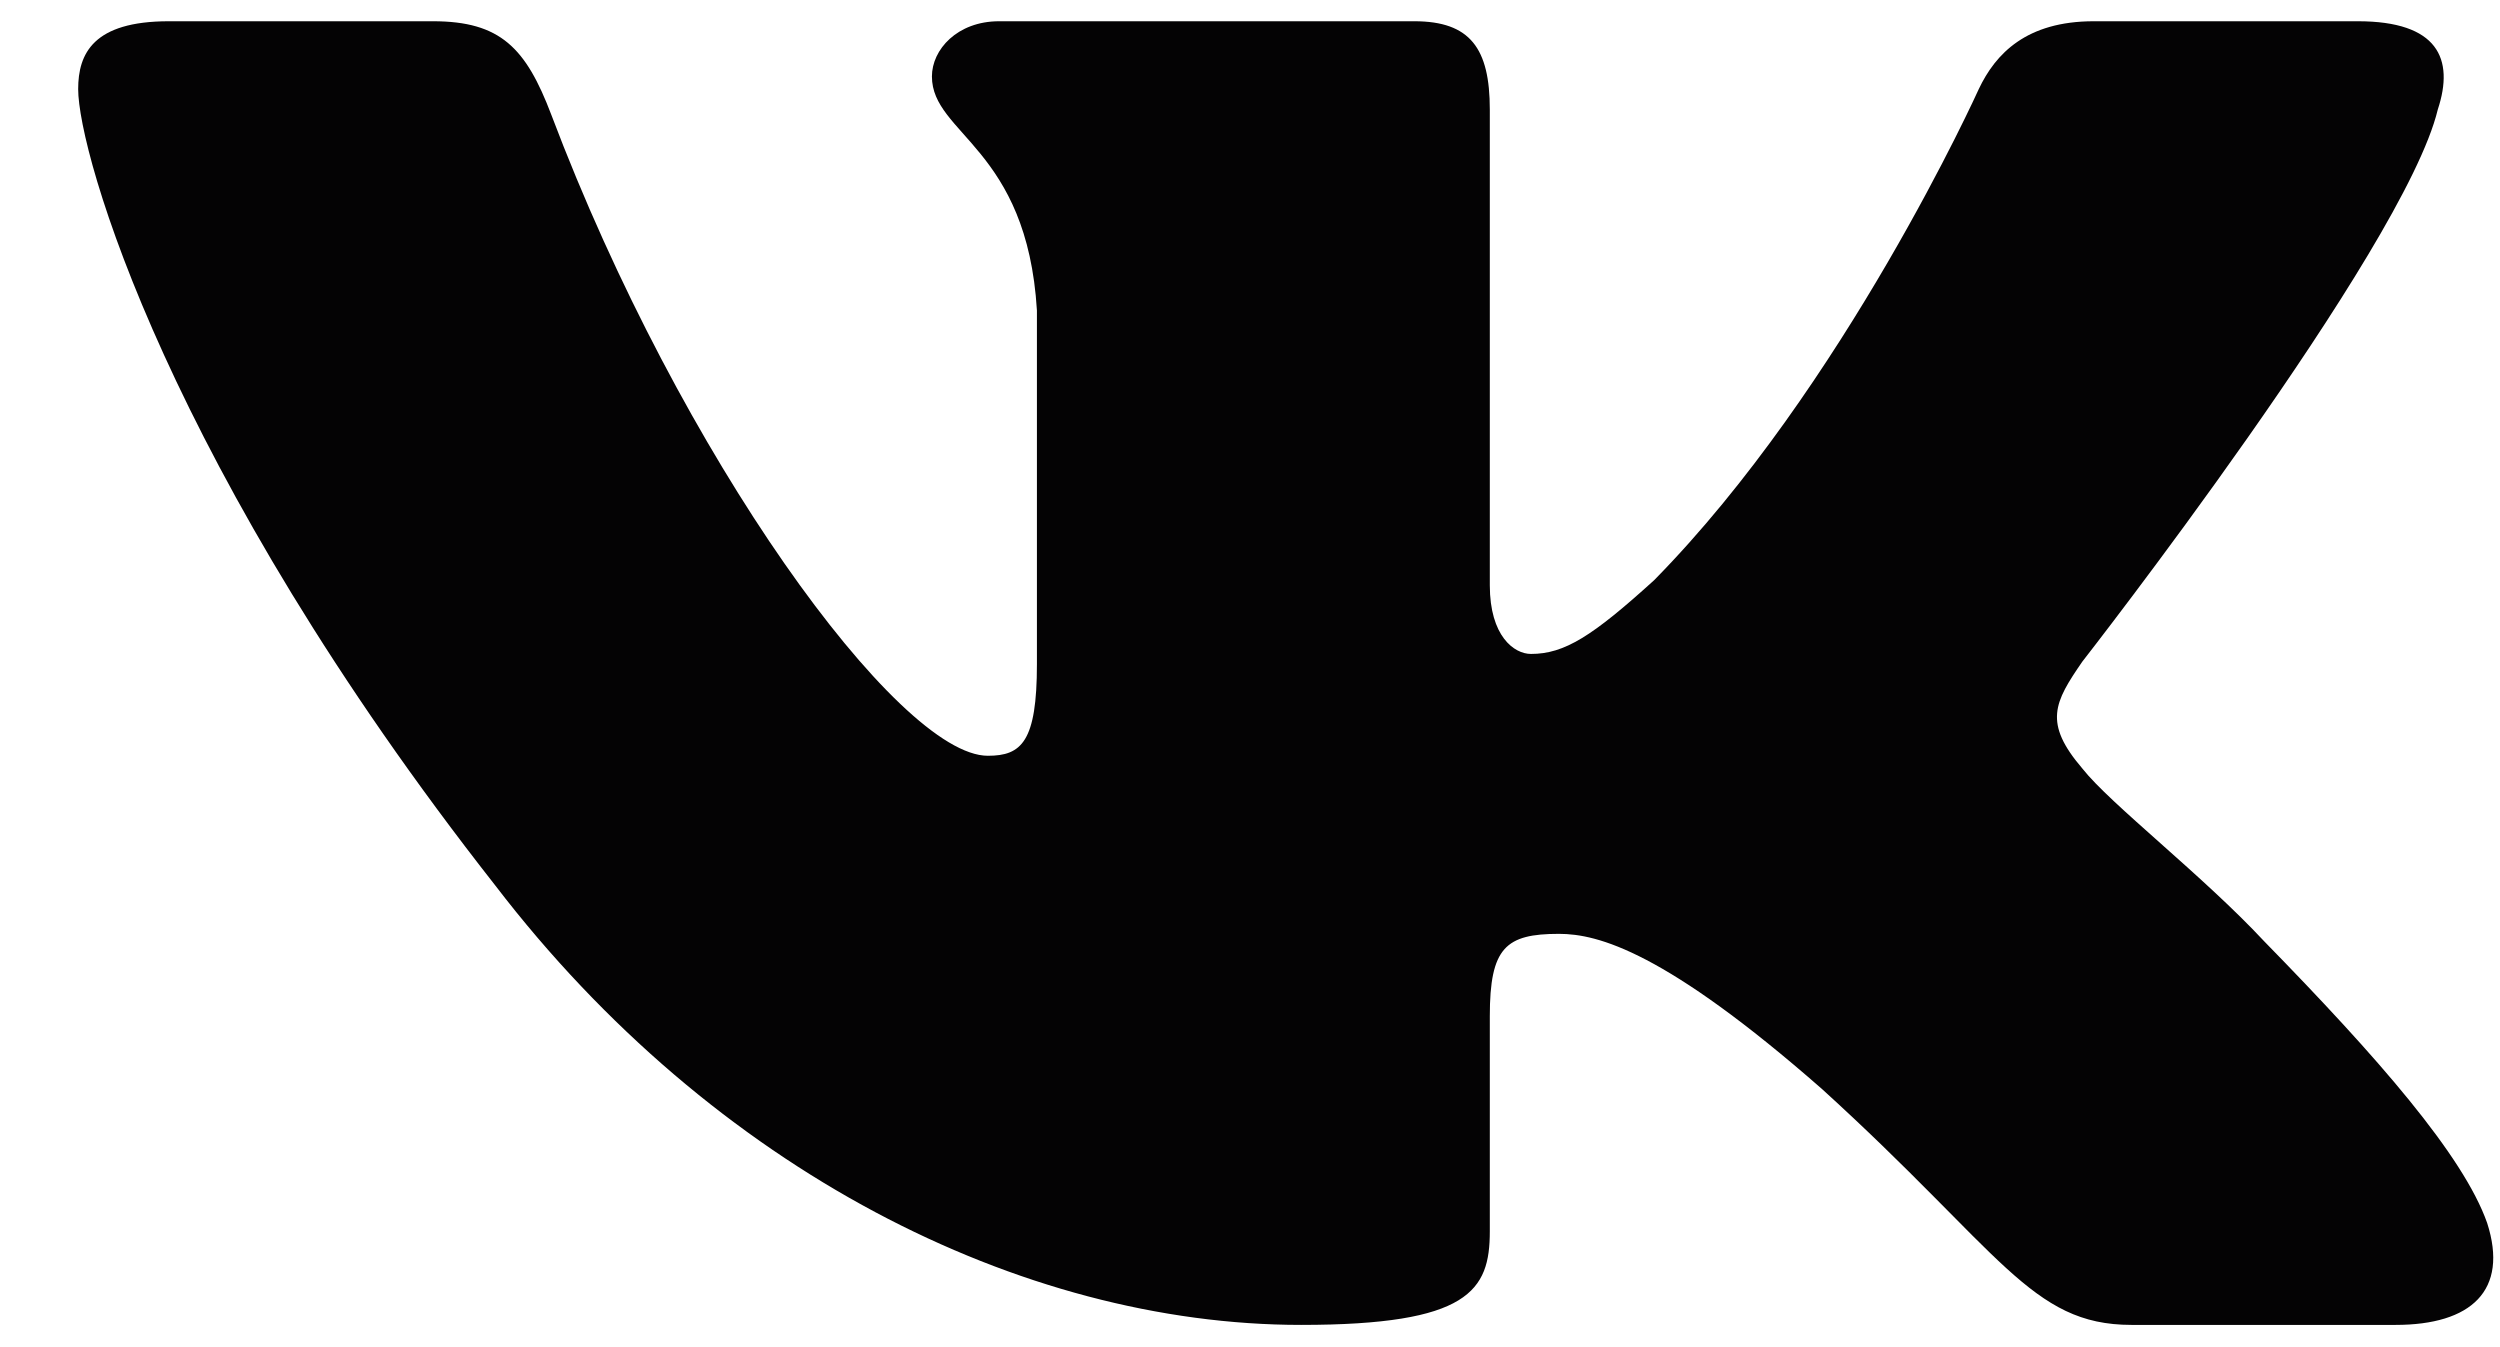
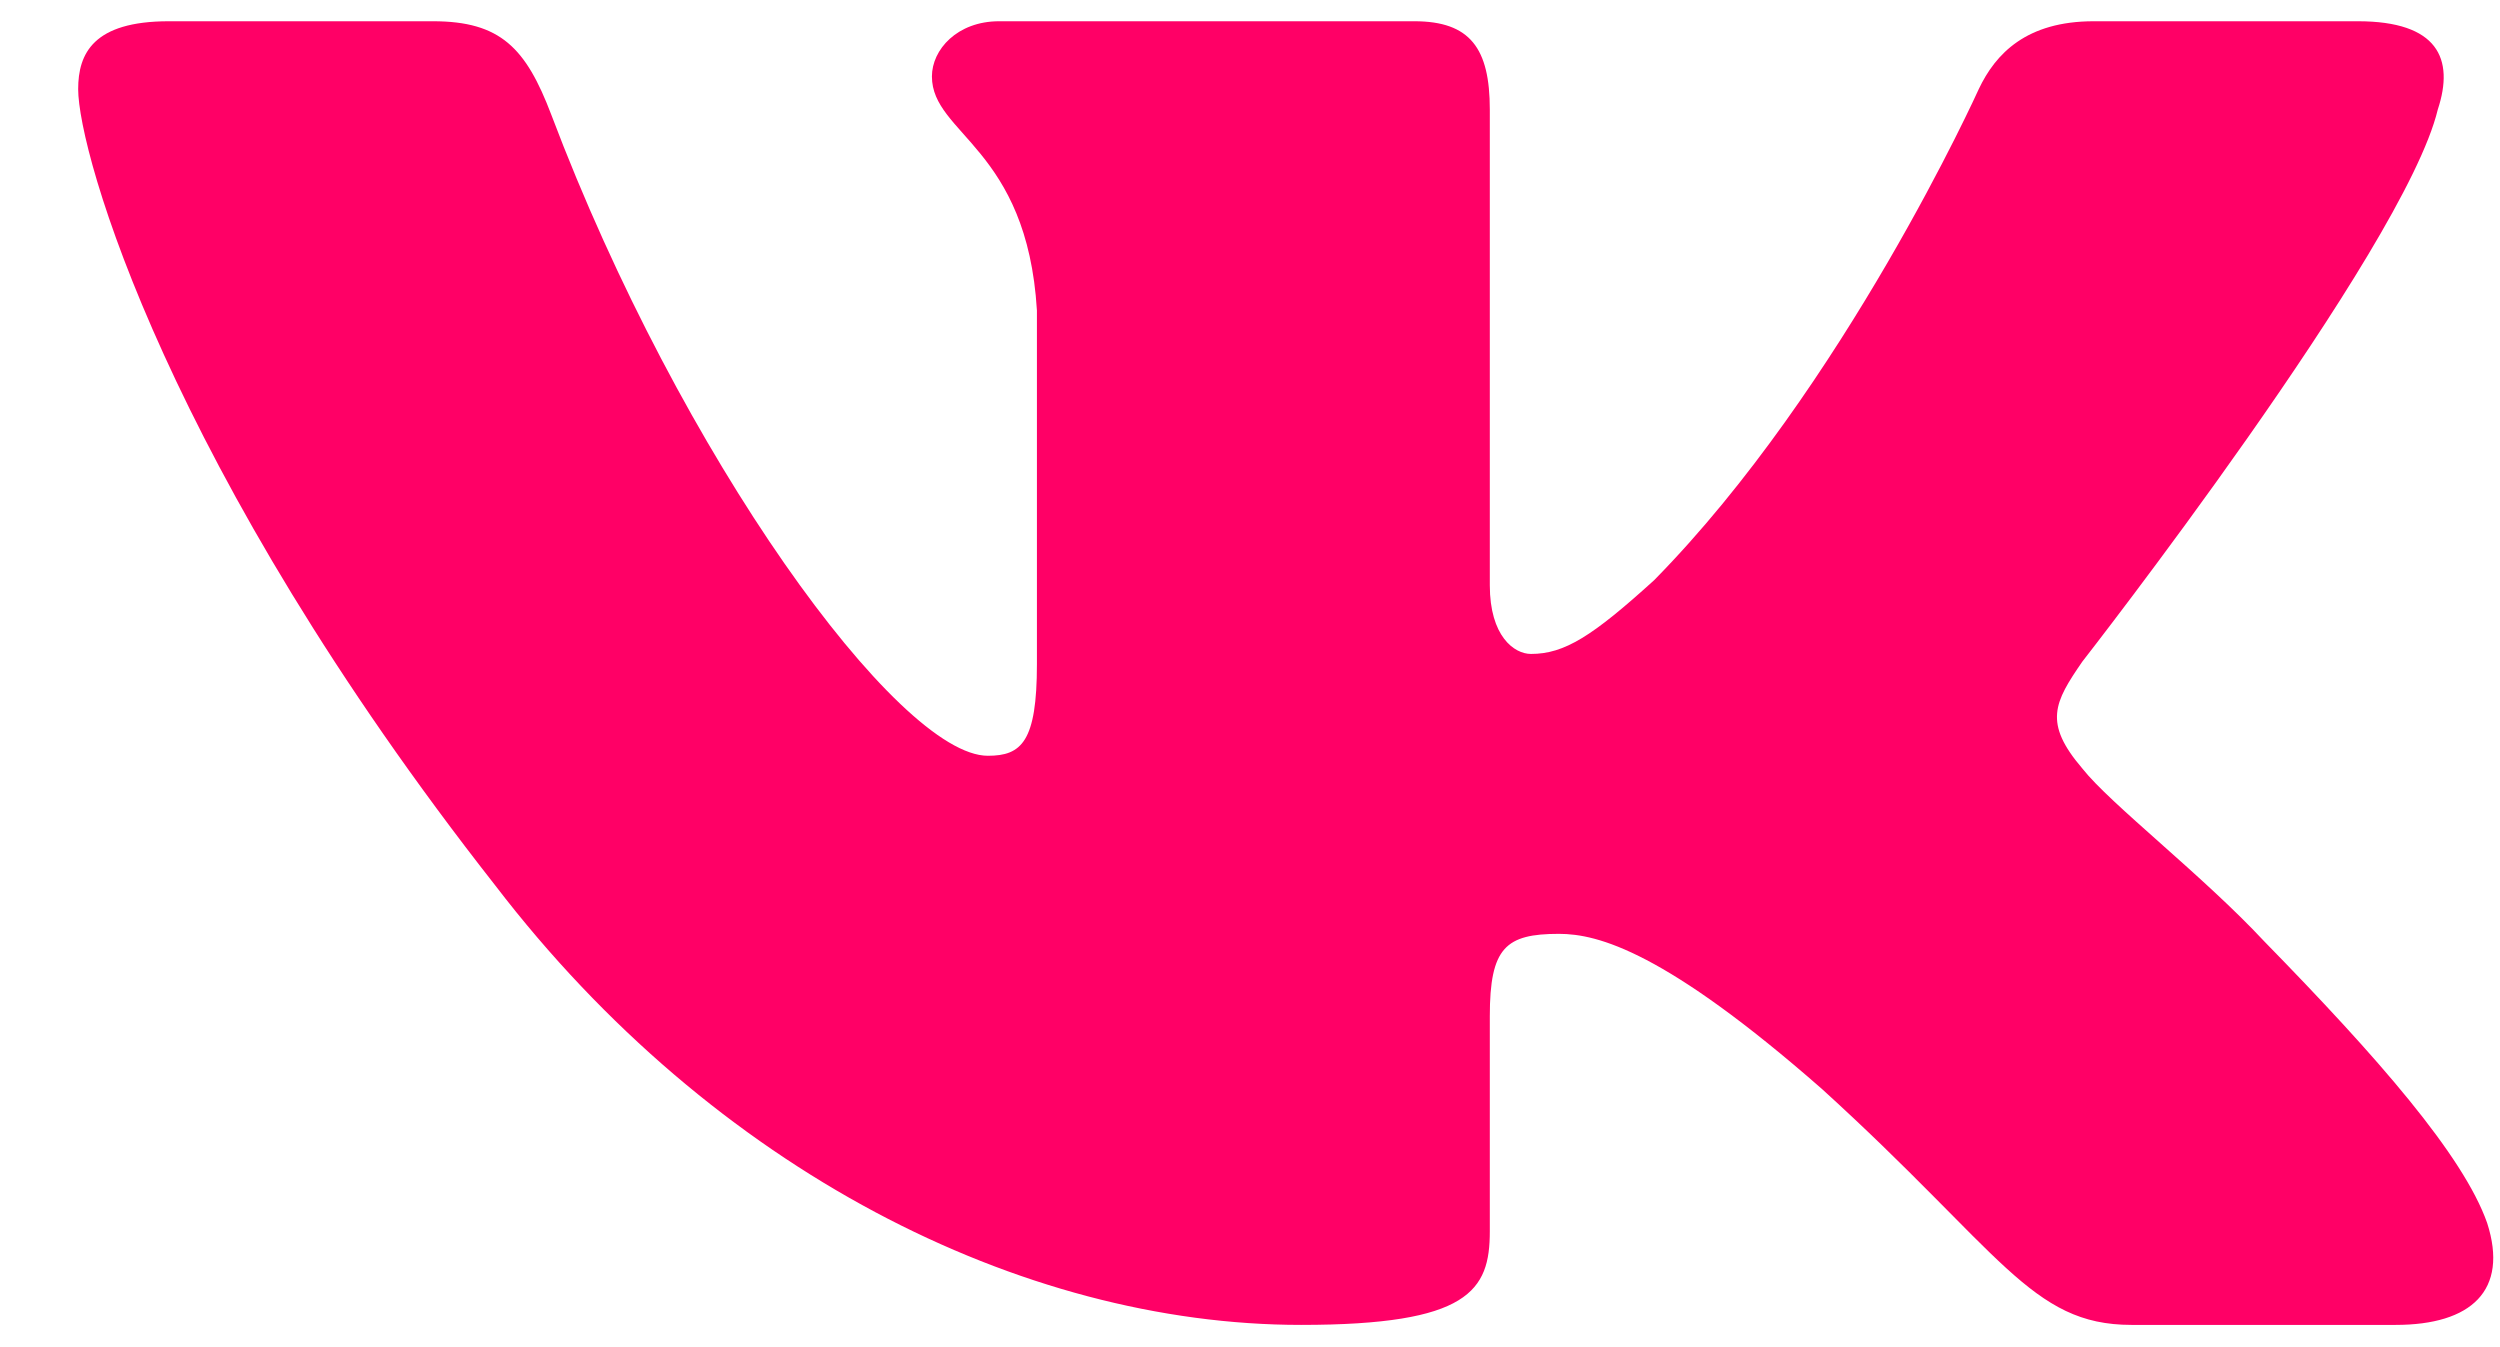
<svg xmlns="http://www.w3.org/2000/svg" width="26" height="14" viewBox="0 0 26 14" fill="none">
-   <path fill-rule="evenodd" clip-rule="evenodd" d="M25.353 1.139C25.528 0.61 25.353 0.221 24.522 0.221H21.775C21.076 0.221 20.754 0.557 20.579 0.927C20.579 0.927 19.182 4.023 17.203 6.034C16.562 6.616 16.271 6.801 15.922 6.801C15.747 6.801 15.494 6.616 15.494 6.087V1.139C15.494 0.504 15.291 0.221 14.709 0.221H10.391C9.955 0.221 9.692 0.516 9.692 0.795C9.692 1.397 10.682 1.536 10.784 3.229V6.907C10.784 7.714 10.624 7.86 10.274 7.86C9.343 7.86 7.077 4.75 5.733 1.192C5.47 0.5 5.206 0.221 4.503 0.221H1.756C0.97 0.221 0.813 0.557 0.813 0.927C0.813 1.589 1.745 4.87 5.151 9.209C7.422 12.173 10.621 13.779 13.531 13.779C15.278 13.779 15.494 13.422 15.494 12.807V10.568C15.494 9.854 15.66 9.712 16.213 9.712C16.62 9.712 17.319 9.897 18.949 11.326C20.812 13.019 21.119 13.779 22.167 13.779H24.915C25.7 13.779 26.093 13.422 25.866 12.718C25.618 12.016 24.729 10.998 23.549 9.791C22.908 9.103 21.947 8.362 21.656 7.992C21.249 7.516 21.365 7.304 21.656 6.881C21.656 6.881 25.004 2.594 25.353 1.139Z" fill="#040304" />
+   <path fill-rule="evenodd" clip-rule="evenodd" d="M25.353 1.139C25.528 0.61 25.353 0.221 24.522 0.221H21.775C21.076 0.221 20.754 0.557 20.579 0.927C20.579 0.927 19.182 4.023 17.203 6.034C16.562 6.616 16.271 6.801 15.922 6.801C15.747 6.801 15.494 6.616 15.494 6.087V1.139C15.494 0.504 15.291 0.221 14.709 0.221H10.391C9.955 0.221 9.692 0.516 9.692 0.795C9.692 1.397 10.682 1.536 10.784 3.229V6.907C10.784 7.714 10.624 7.86 10.274 7.86C9.343 7.86 7.077 4.75 5.733 1.192C5.47 0.5 5.206 0.221 4.503 0.221H1.756C0.97 0.221 0.813 0.557 0.813 0.927C0.813 1.589 1.745 4.87 5.151 9.209C7.422 12.173 10.621 13.779 13.531 13.779C15.278 13.779 15.494 13.422 15.494 12.807V10.568C15.494 9.854 15.66 9.712 16.213 9.712C16.62 9.712 17.319 9.897 18.949 11.326C20.812 13.019 21.119 13.779 22.167 13.779H24.915C25.7 13.779 26.093 13.422 25.866 12.718C25.618 12.016 24.729 10.998 23.549 9.791C22.908 9.103 21.947 8.362 21.656 7.992C21.249 7.516 21.365 7.304 21.656 6.881C21.656 6.881 25.004 2.594 25.353 1.139Z" fill="#FF0066" />
</svg>
